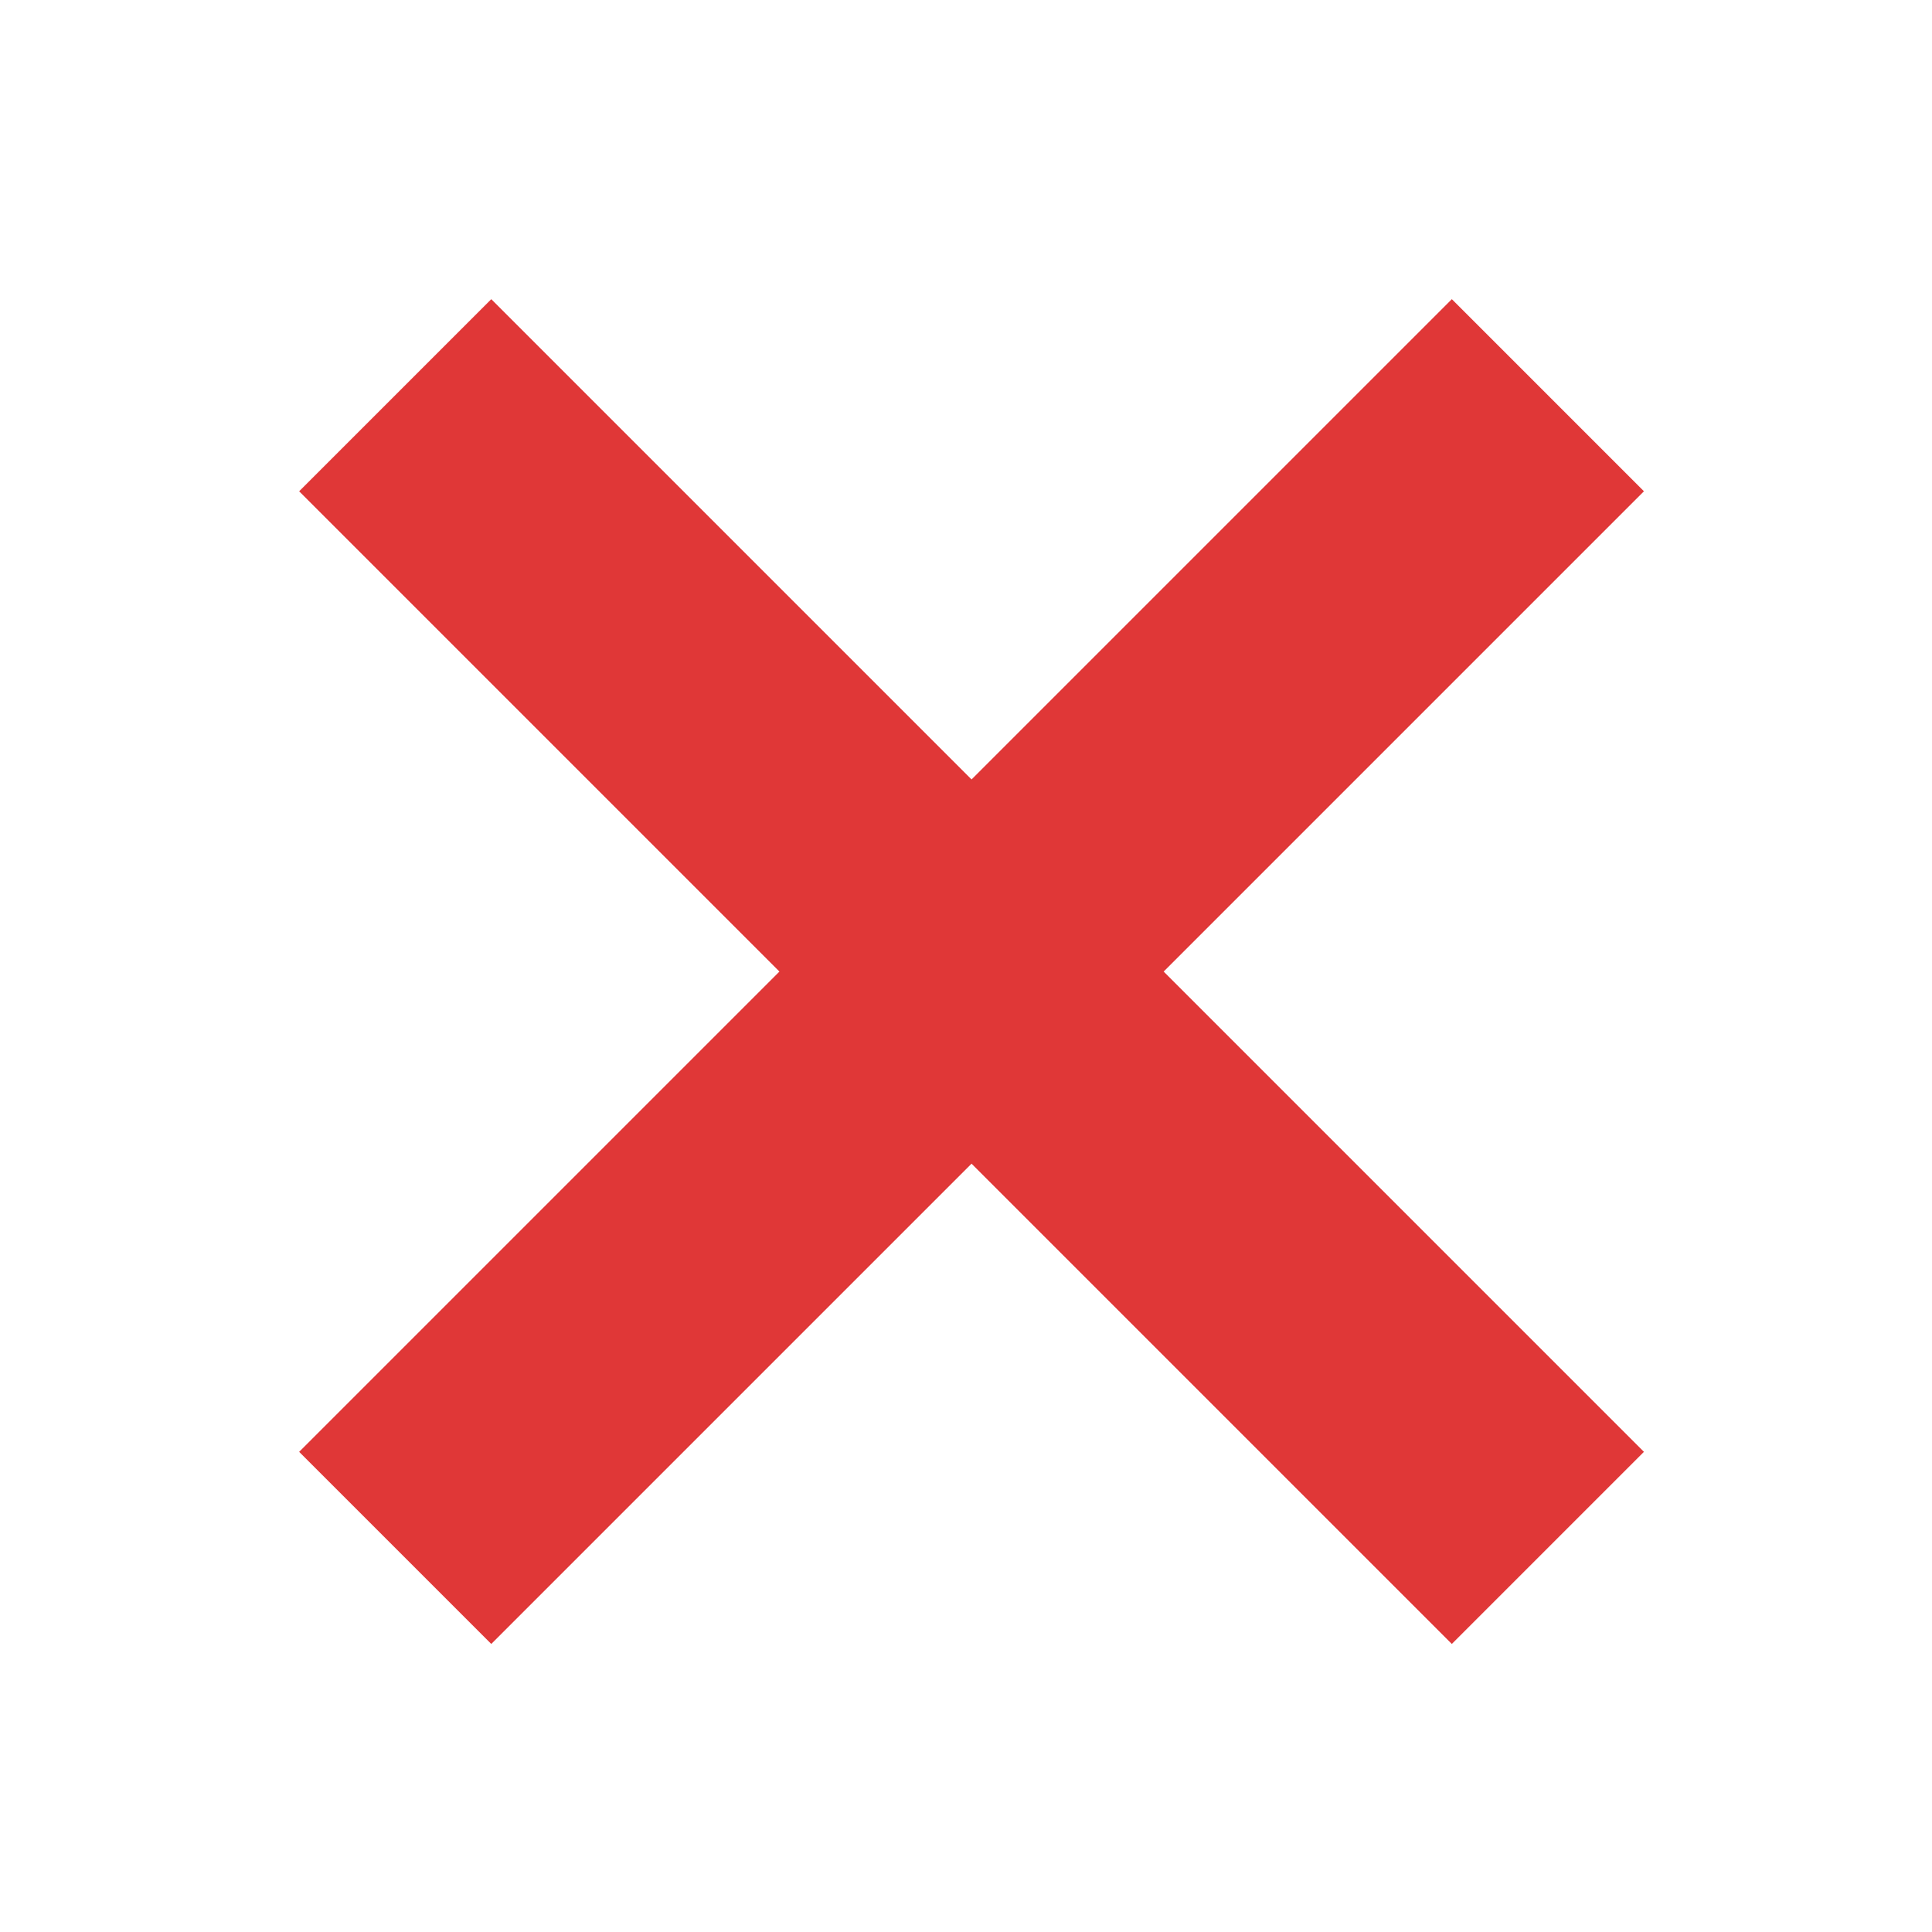
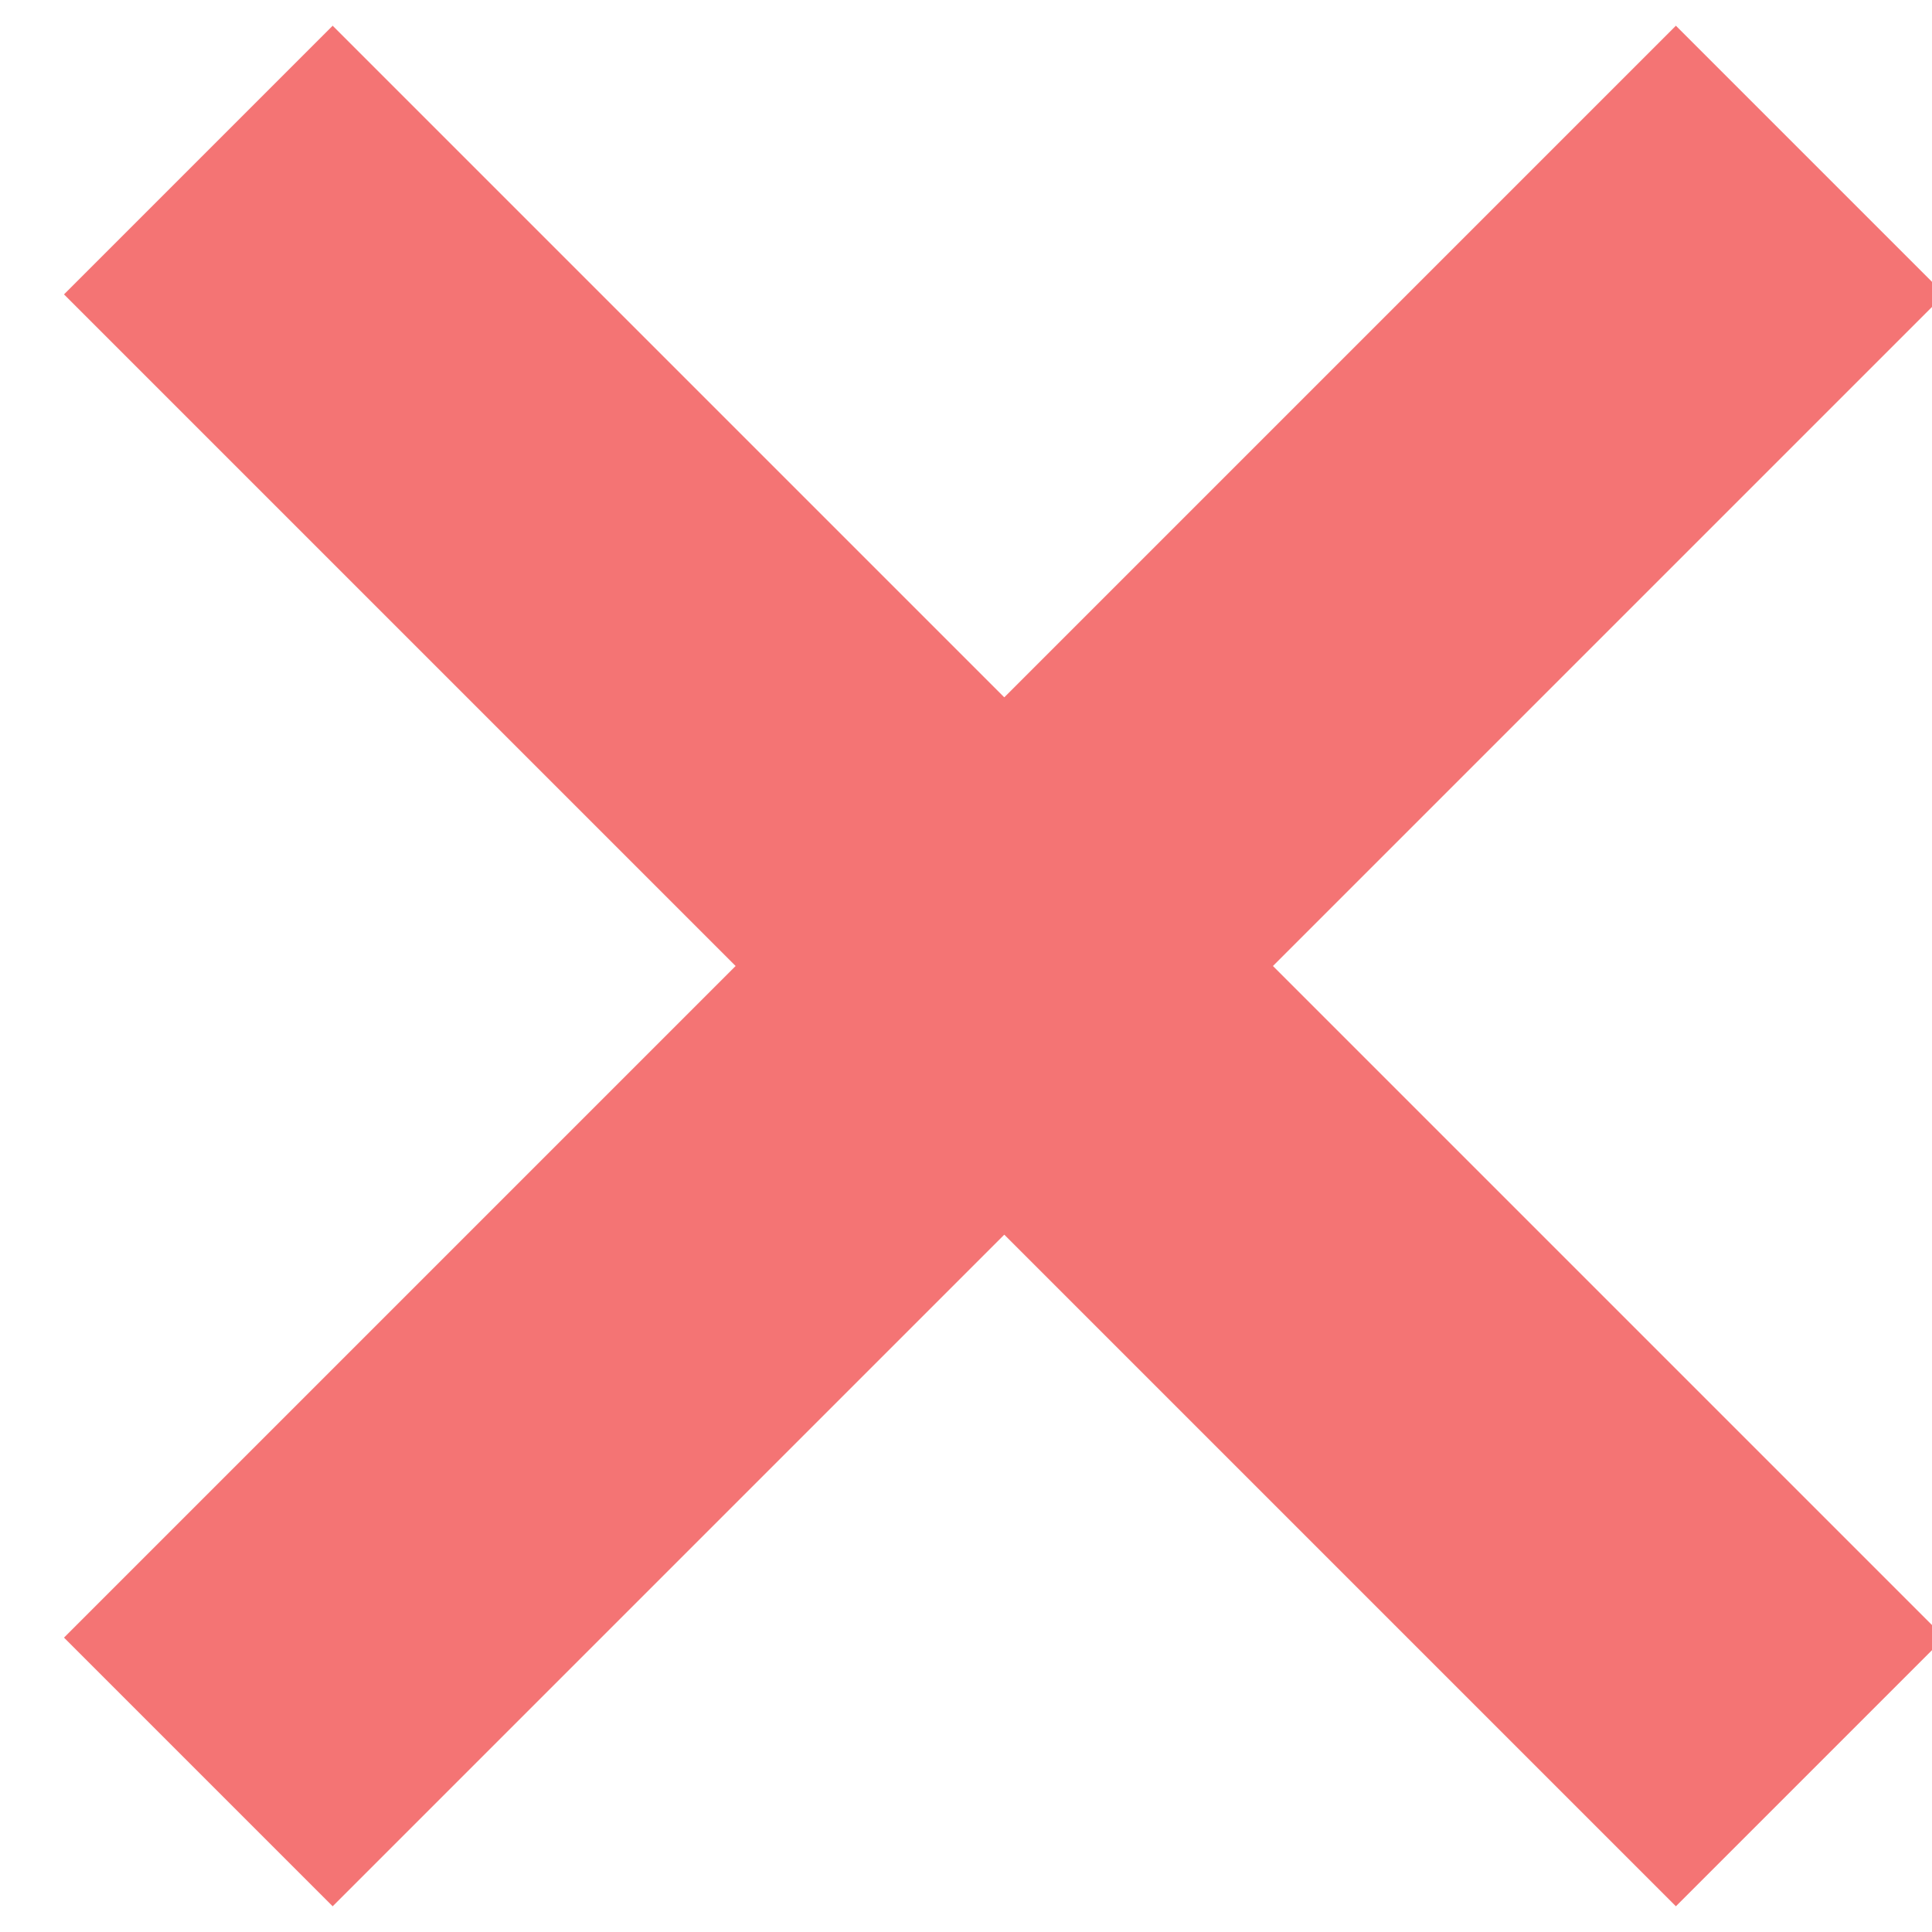
- <svg xmlns="http://www.w3.org/2000/svg" width="64px" height="64px" viewBox="0 0 64 64" version="1.1">
-   <defs />
-   <g id="Page-1" stroke="none" stroke-width="1" fill="none" fill-rule="evenodd">
-     <g id="delete-64x64" fill="#E03737">
-       <path d="M36.684,27.684 L36.684,5.184 L27.684,5.184 L27.684,27.684 L5.184,27.684 L5.184,36.684 L27.684,36.684 L27.684,59.184 L36.684,59.184 L36.684,36.684 L59.184,36.684 L59.184,27.684 L36.684,27.684 Z" id="Combined-Shape-Copy" transform="translate(32.18377, 32.18377) rotate(-315) translate(-32.18377, -32.18377) " />
-     </g>
-   </g>
+ <svg xmlns="http://www.w3.org/2000/svg" width="16px" height="16px" viewBox="0 0 16 16" version="1.1" xml:space="preserve" style="fill-rule:evenodd;clip-rule:evenodd;stroke-linejoin:round;stroke-miterlimit:1.414;">
+   <rect id="delete" x="0.317" y="0" width="16" height="16" style="fill:none;" />
+   <path id="Combined_Shape_Copy" d="M0.53,13.562l5.562,-5.562l-5.562,-5.562l2.225,-2.225l5.562,5.562l5.562,-5.562l2.225,2.225l-5.562,5.562l5.562,5.562l-2.225,2.225l-5.562,-5.562l-5.562,5.562l-2.225,-2.225Z" style="fill:#f47474;fill-rule:nonzero;" />
</svg>
